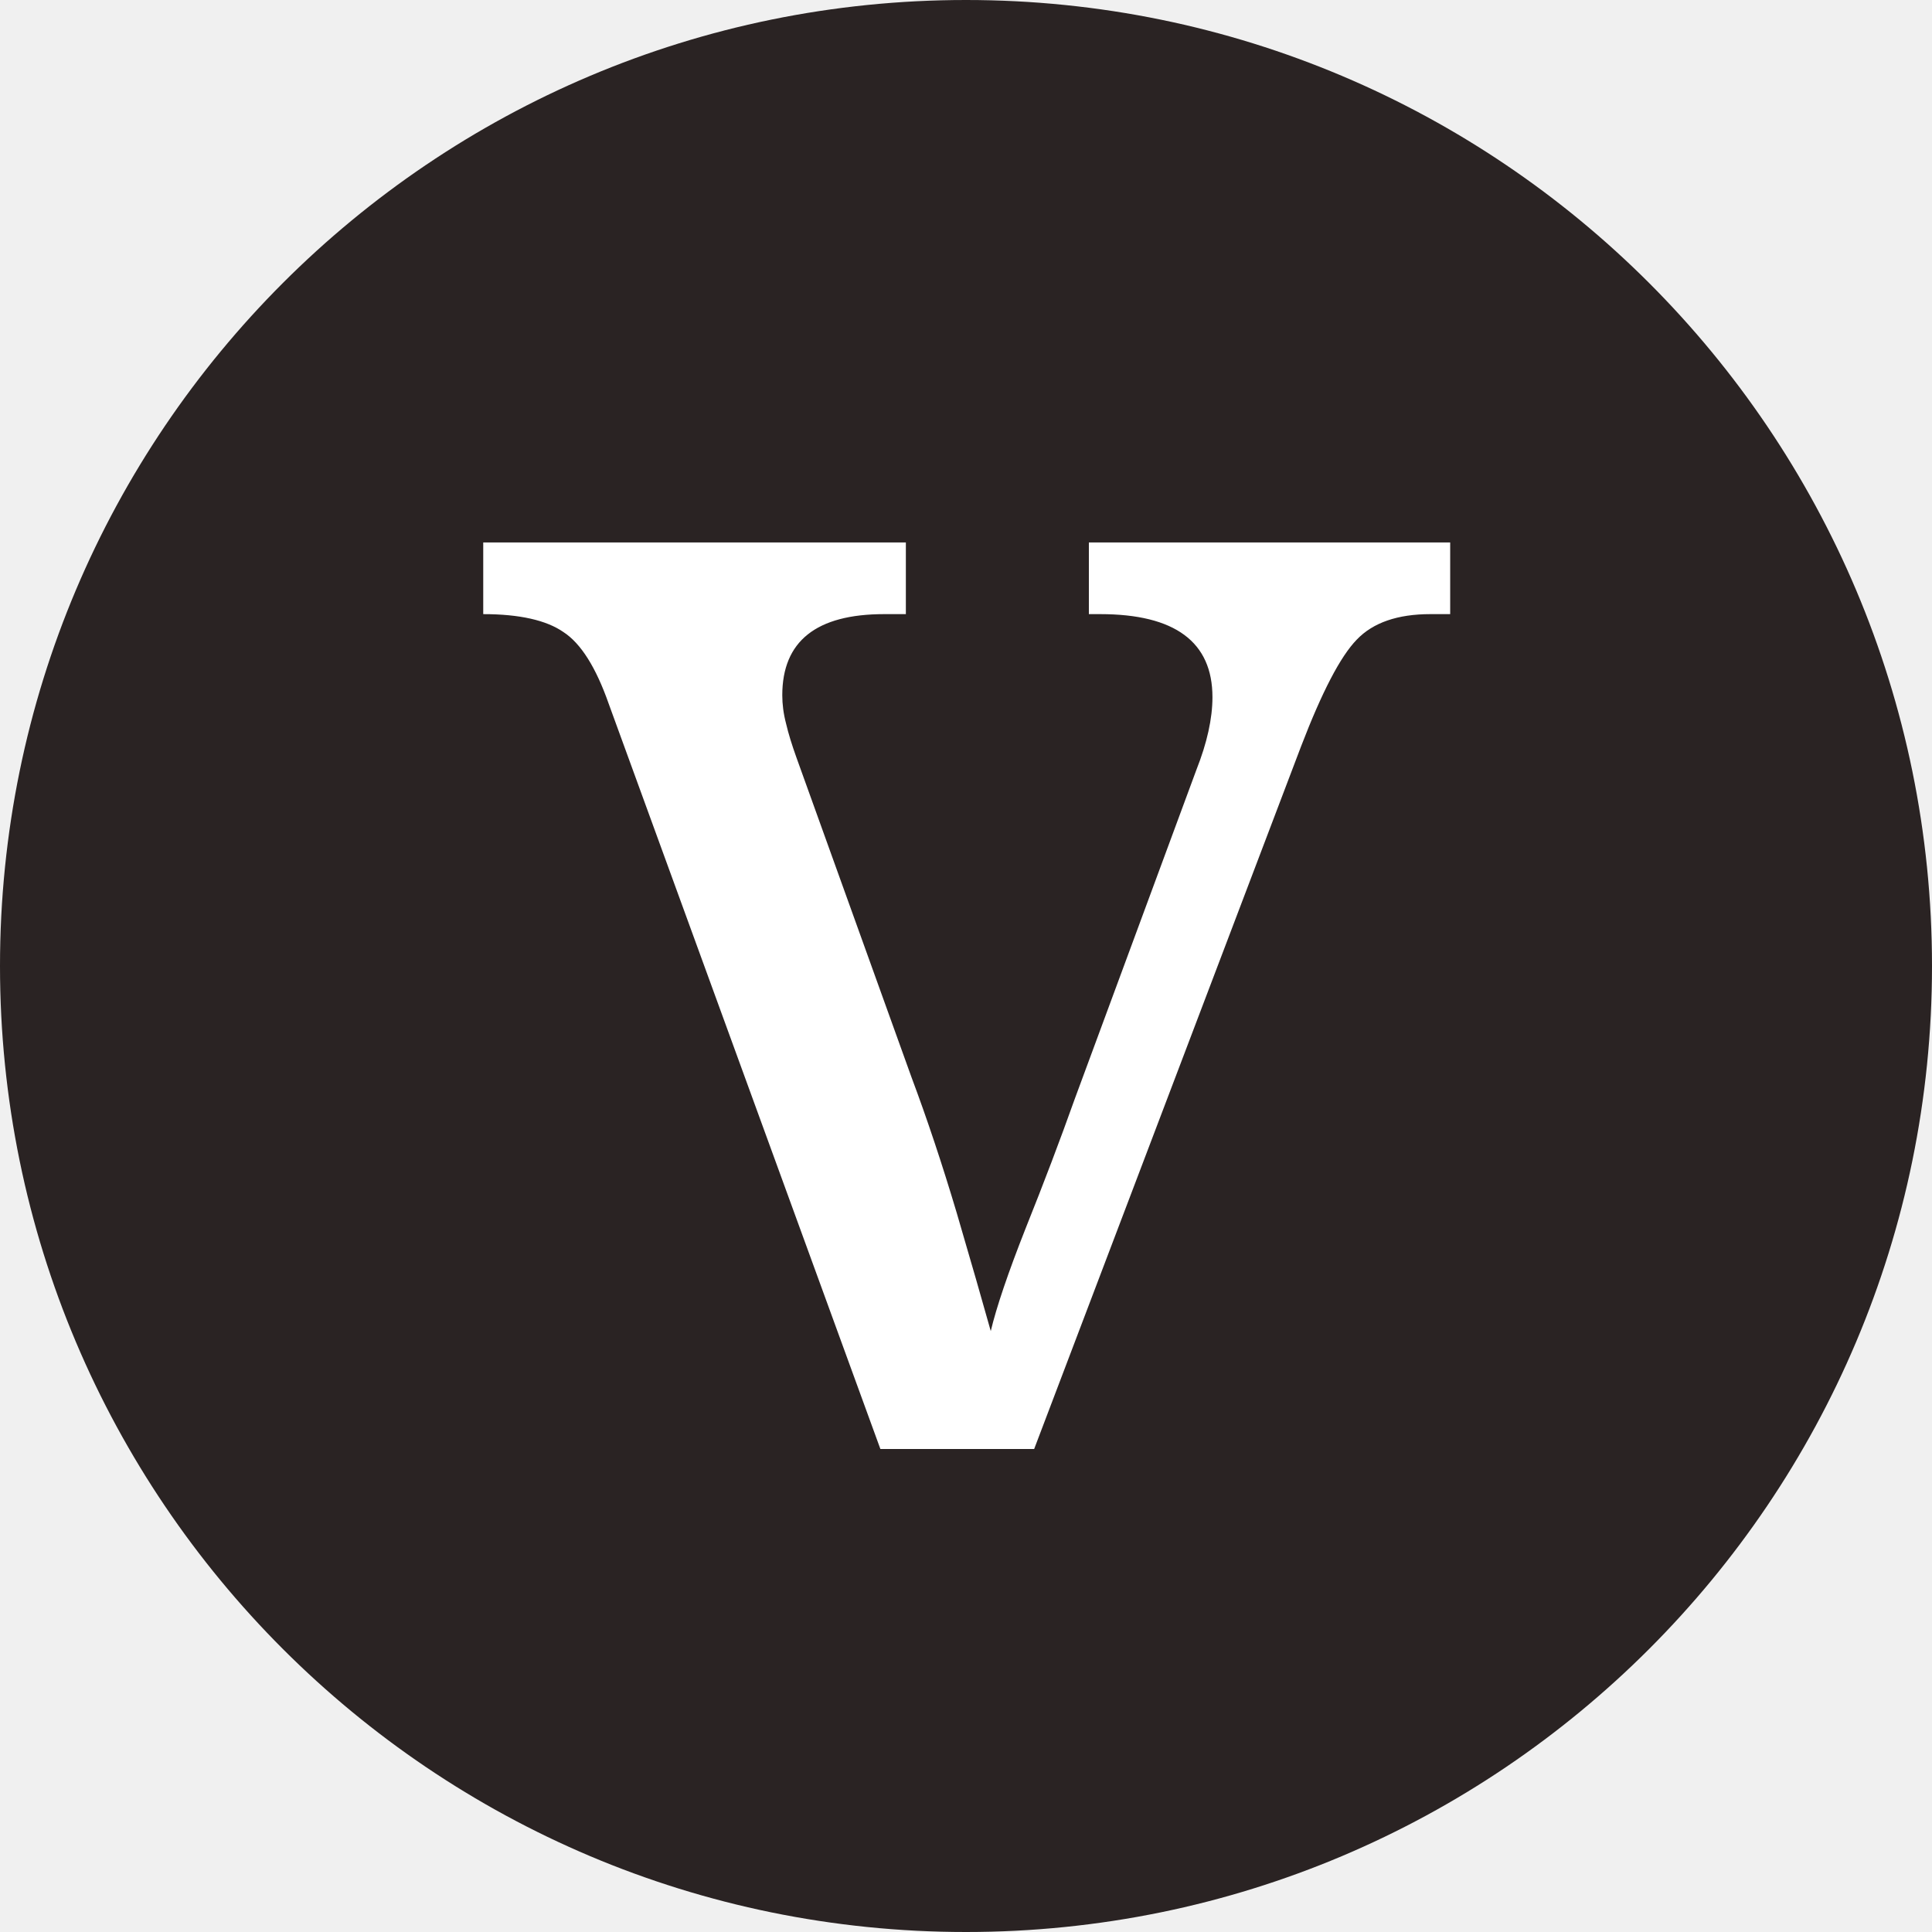
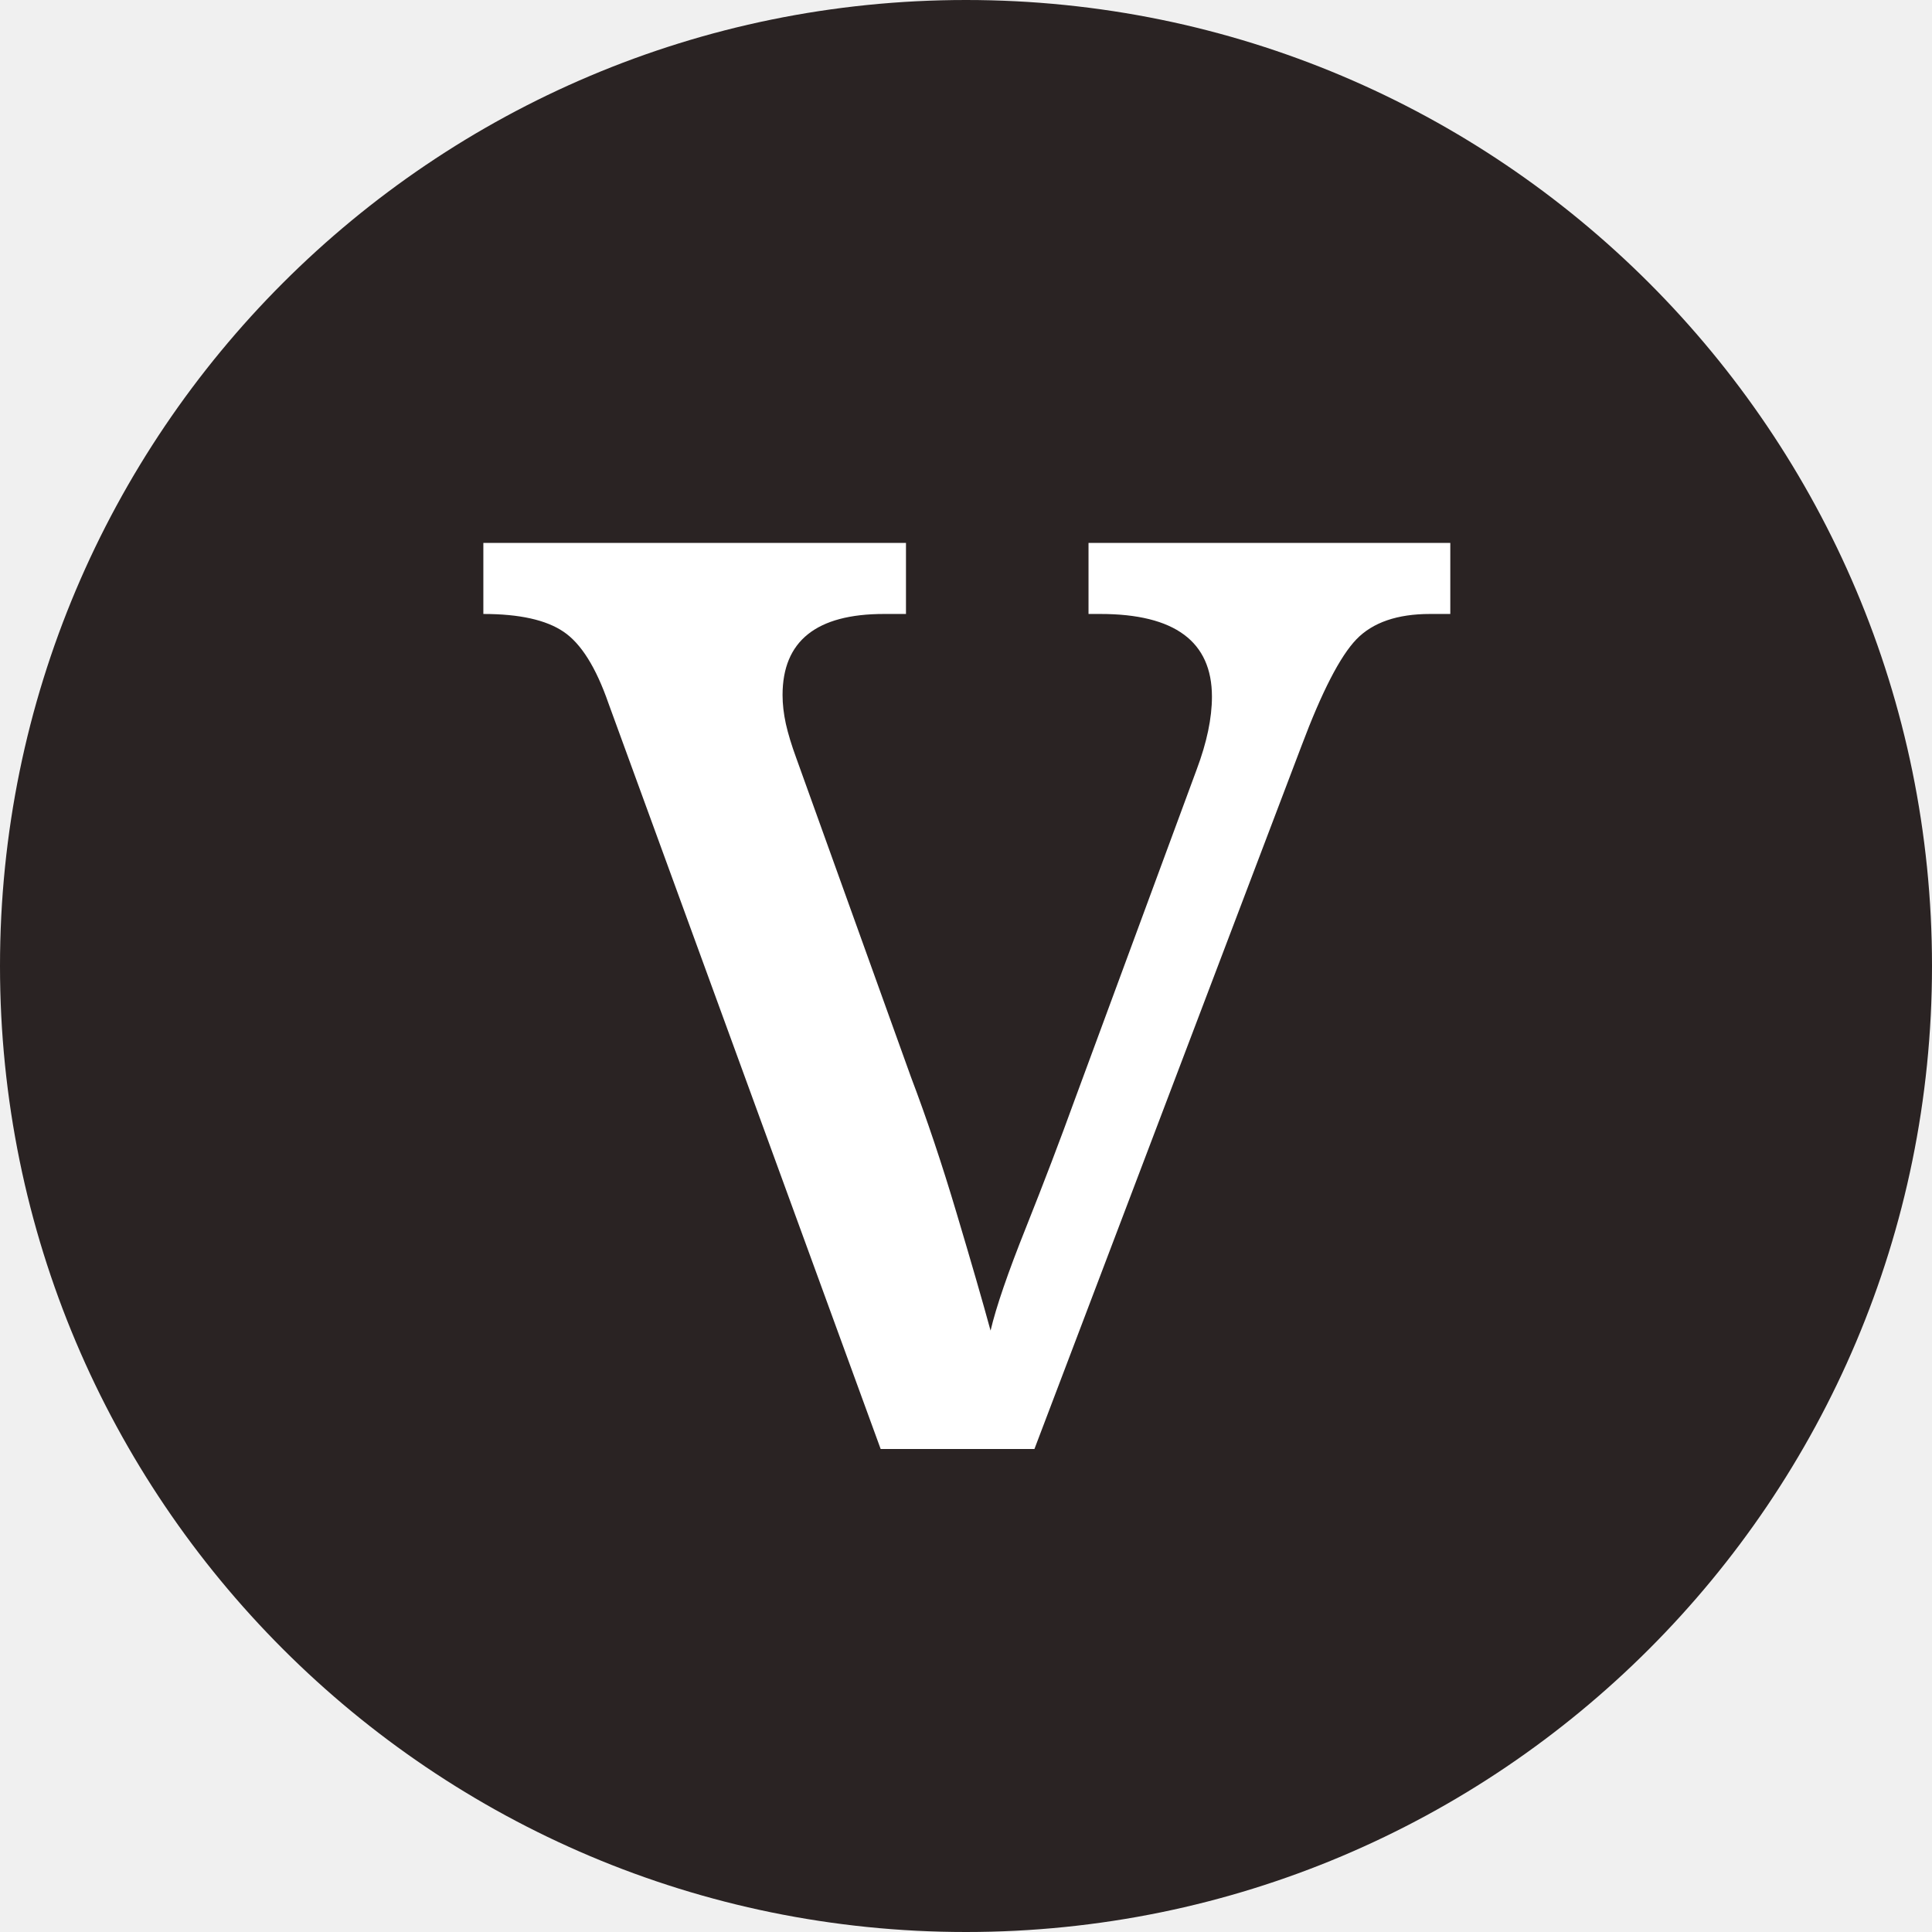
- <svg xmlns="http://www.w3.org/2000/svg" width="32" height="32" viewBox="0 0 32 32">
-   <circle cx="16" cy="16" r="16" fill="#2A2323" />
-   <text x="16" y="24" font-family="serif" font-size="28" fill="white" text-anchor="middle">v</text>
+ <svg xmlns="http://www.w3.org/2000/svg" width="192" height="192" viewBox="0 0 192 192">
+   <circle cx="96" cy="96" r="96" fill="#2A2323" />
+   <text x="96" y="144" font-family="Georgia, serif" font-size="168" fill="white" text-anchor="middle">v</text>
</svg>
